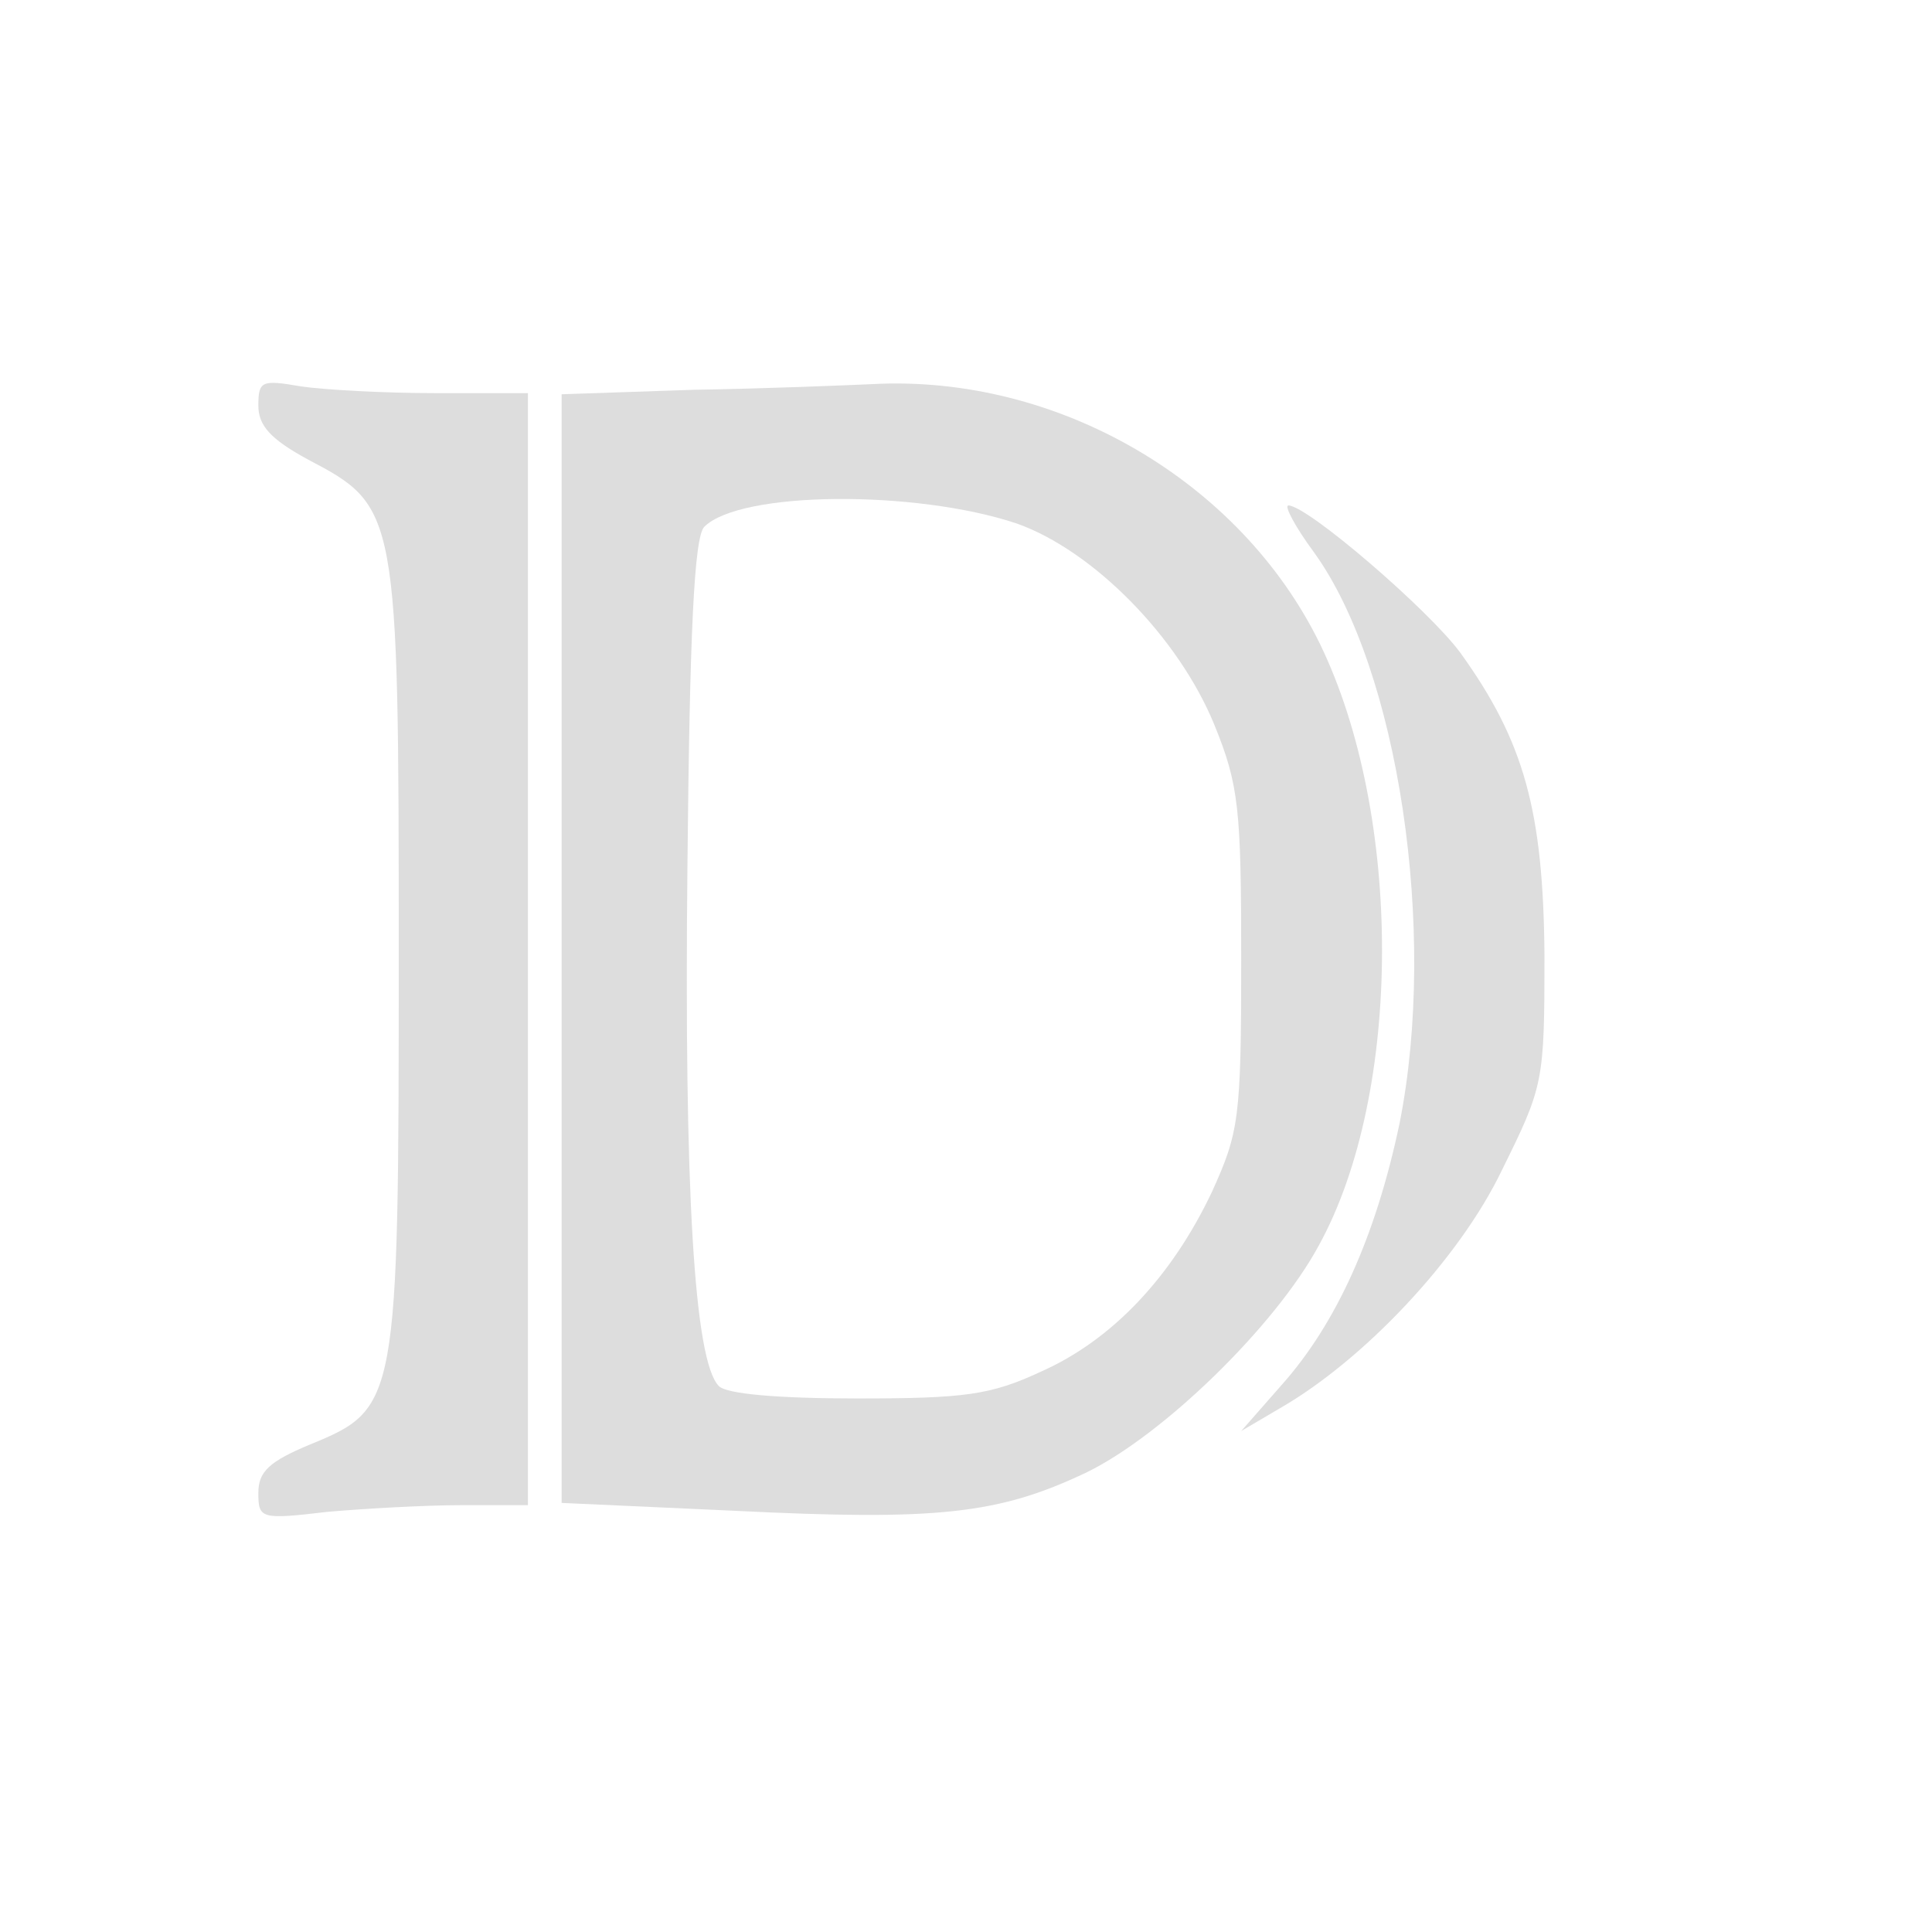
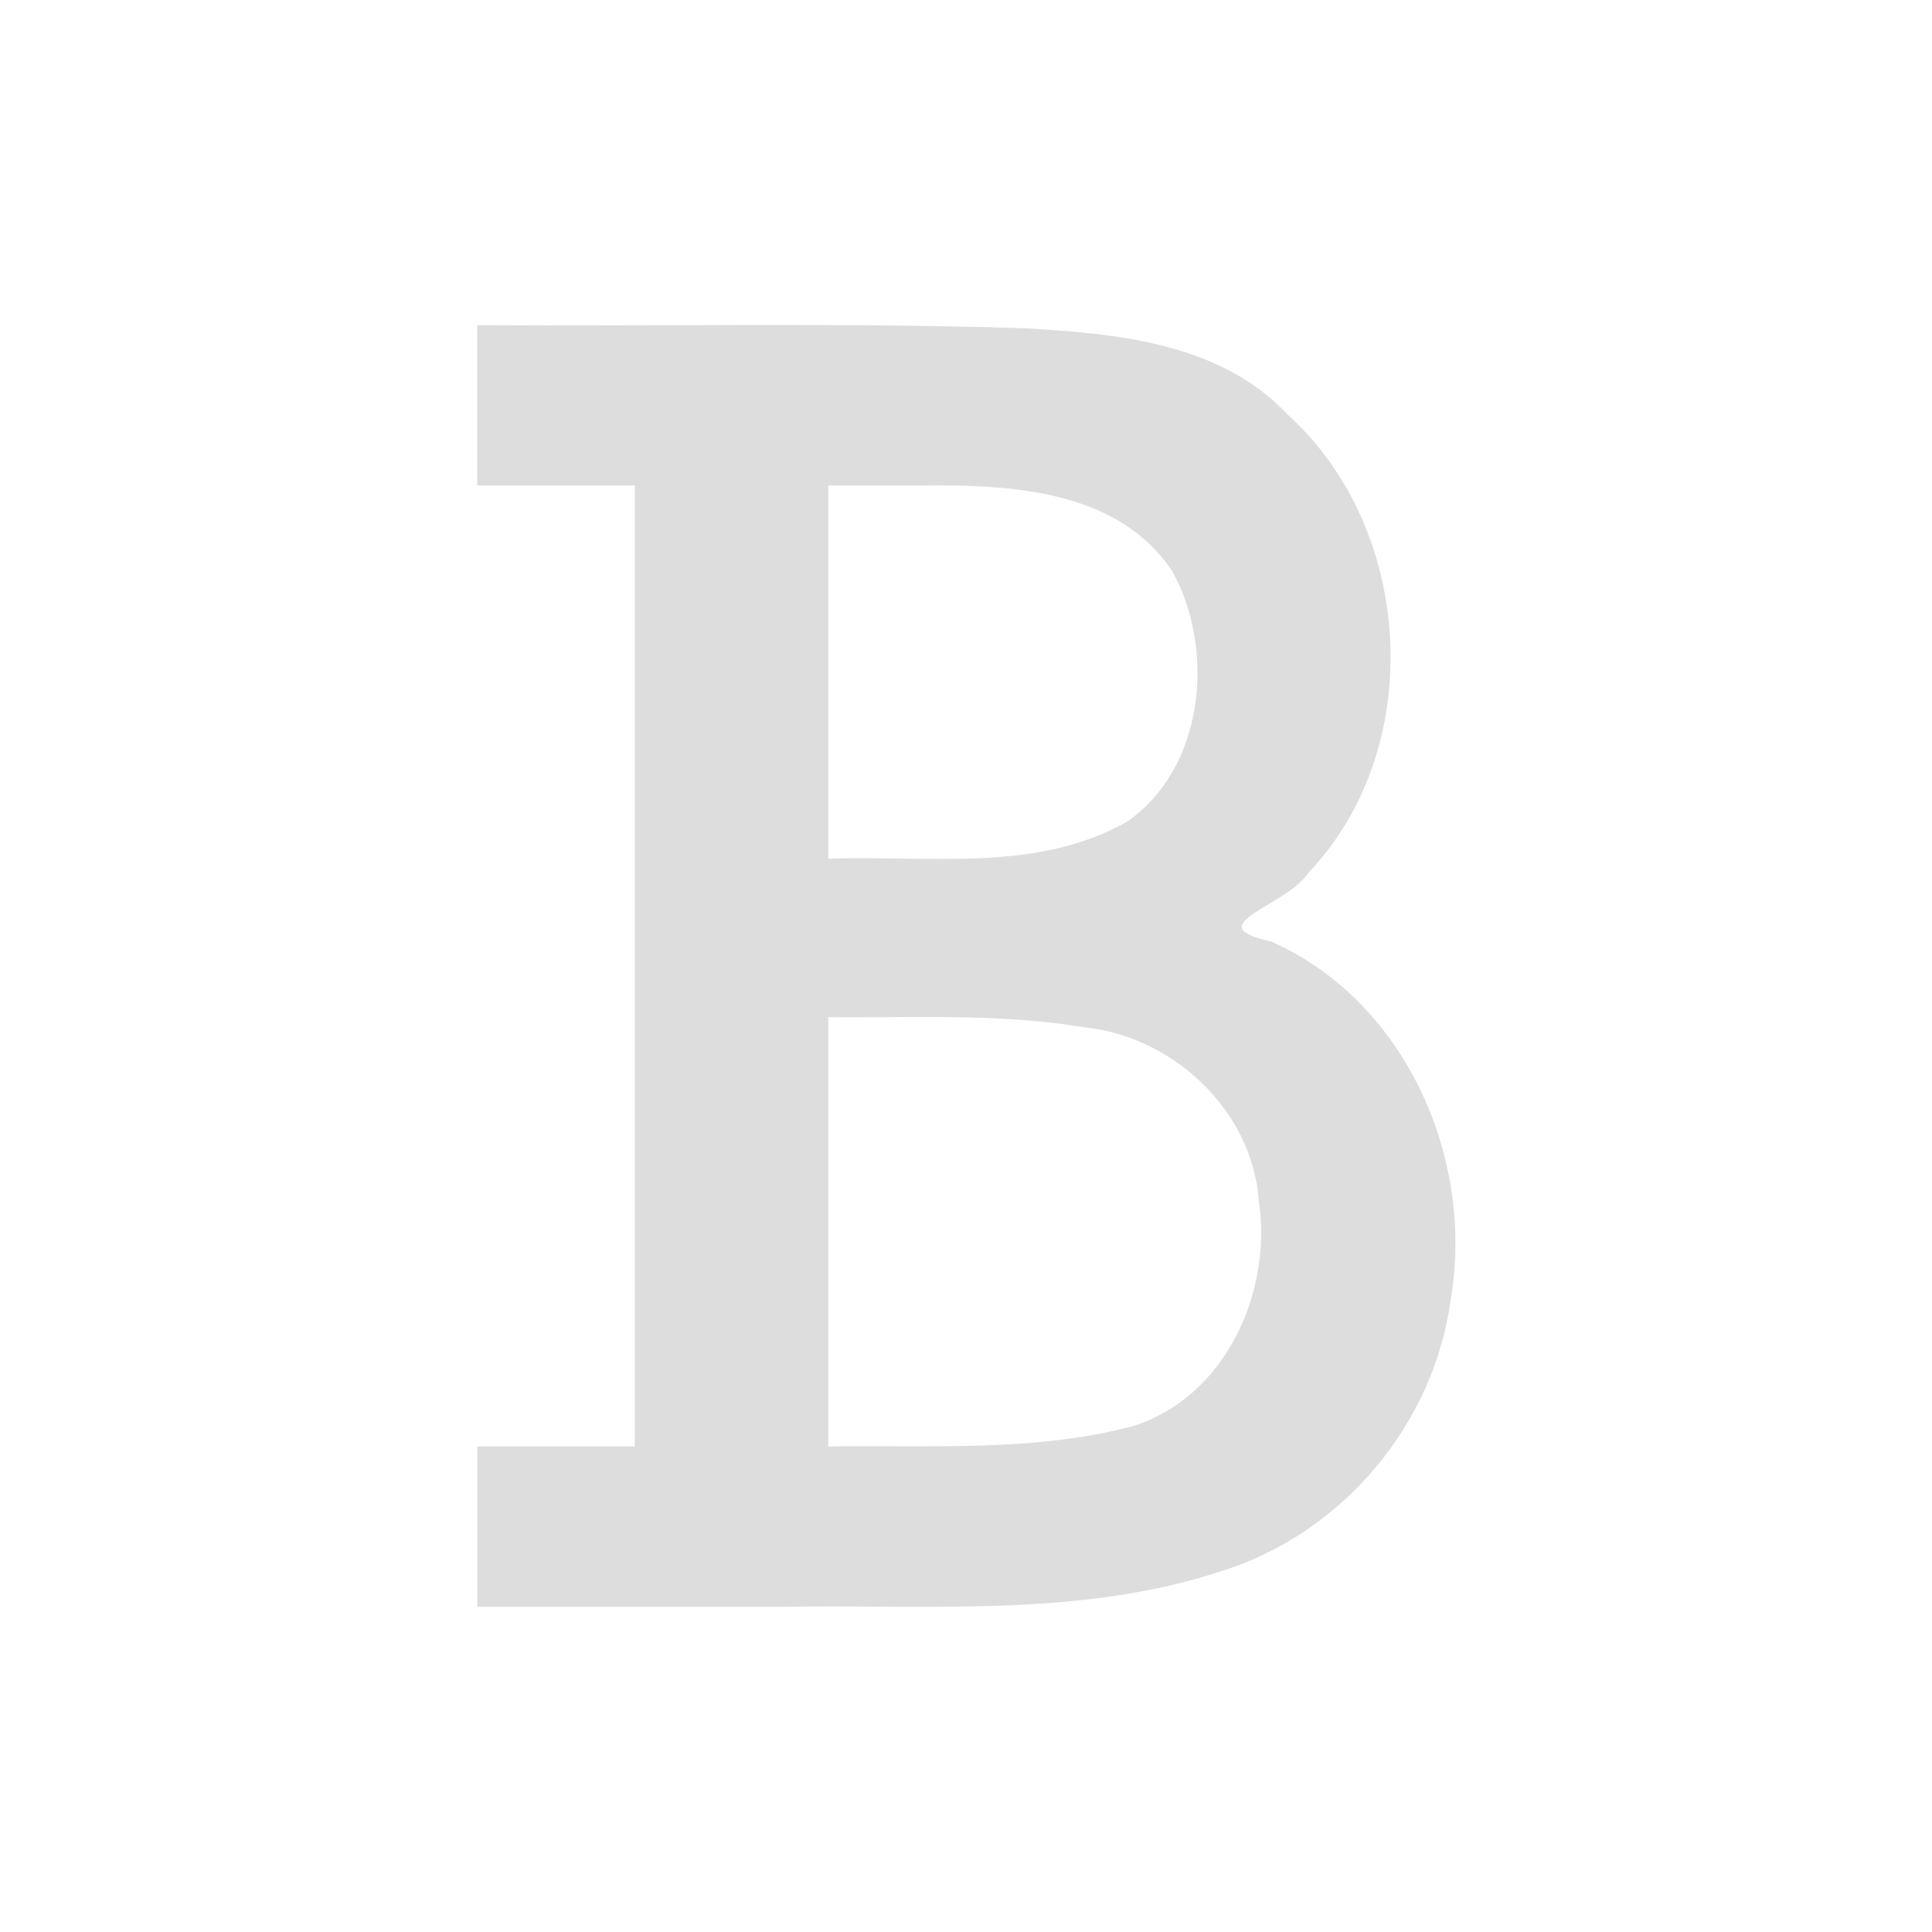
- <svg xmlns="http://www.w3.org/2000/svg" version="1.0" width="38pt" height="38pt" viewBox="0 0 172 172" preserveAspectRatio="xMidYMid meet">
-   <g transform="translate(0,172) scale(0.1,-0.1)" fill="#dddddd" stroke="none">
-     <path d="M230 1359 c0 -18 11 -30 44 -48 80 -42 81 -45 81 -441 0 -400 -1 -404 -79 -436 -36 -15 -46 -24 -46 -43 0 -23 2 -24 61 -17 34 3 88 6 120 6 l59 0 0 495 0 495 -82 0 c-46 0 -100 3 -120 6 -35 6 -38 5 -38 -17z" />
-     <path d="M618 1373 l-118 -4 0 -493 0 -494 154 -7 c181 -9 235 -3 313 34 68 33 168 130 207 202 75 136 75 384 1 536 -71 145 -234 240 -399 231 -23 -1 -94 -4 -158 -5z m287 -119 c68 -24 144 -101 176 -179 22 -54 24 -75 24 -210 0 -141 -2 -153 -26 -206 -36 -76 -89 -132 -152 -160 -45 -21 -68 -24 -164 -24 -71 0 -116 4 -123 11 -22 22 -31 175 -28 463 2 208 6 293 15 302 32 32 188 33 278 3z" />
-     <path d="M1170 1228 c75 -104 110 -337 76 -508 -21 -100 -56 -178 -105 -233 l-36 -41 34 20 c75 43 160 133 198 212 37 75 38 78 38 191 -1 129 -18 191 -75 270 -28 38 -136 131 -153 131 -4 0 6 -19 23 -42z" />
+ <svg xmlns="http://www.w3.org/2000/svg" version="1.0" width="38pt" height="38pt" viewBox="0 0 172 172" preserveAspectRatio="xMidYMid meet" id="svg12">
+   <defs id="defs16" />
+   <g aria-label="B" style="font-style:normal;font-variant:normal;font-weight:normal;font-stretch:normal;font-size:167.981px;line-height:1.25;font-family:Rockwell;-inkscape-font-specification:Rockwell;letter-spacing:0px;word-spacing:0px;fill:#dddddd;fill-opacity:1;stroke:none;stroke-width:4.2" id="text4528">
+     <path style="fill:#dddddd;fill-opacity:1;stroke-width:4.2" d="m 56.513,128.774 c 0,-28.516 0,-57.033 0,-85.549 -4.675,0 -9.351,0 -14.026,0 0,-4.757 0,-9.515 0,-14.272 16.206,0.103 32.42,-0.246 48.619,0.265 8.305,0.475 17.514,1.271 23.566,7.727 11.294,10.218 12.364,29.749 1.761,40.809 -1.916,2.933 -9.946,4.636 -3.275,6.06 11.976,5.295 18.17,19.361 15.979,31.96 -1.496,11.022 -9.589,20.652 -20.191,24.031 -12.601,4.215 -26.057,3.03 -39.141,3.24 -9.106,0 -18.211,0 -27.317,0 0,-4.757 0,-9.515 0,-14.272 4.675,0 9.351,0 14.026,0 z M 73.738,76.444 c 8.901,-0.306 18.455,1.279 26.561,-3.265 6.926,-4.765 7.932,-15.266 4.093,-22.277 -4.756,-7.244 -14.338,-7.781 -22.205,-7.676 -2.816,0 -5.633,0 -8.449,0 0,11.073 0,22.146 0,33.219 z m 0,52.33 c 9.09,-0.134 18.377,0.525 27.235,-1.841 8.15,-2.661 12.282,-11.838 11.106,-19.961 -0.577,-8.18 -7.718,-14.787 -15.749,-15.544 -7.47,-1.233 -15.057,-0.791 -22.592,-0.877 0,12.741 0,25.481 0,38.222 z" id="path4530" />
  </g>
</svg>
